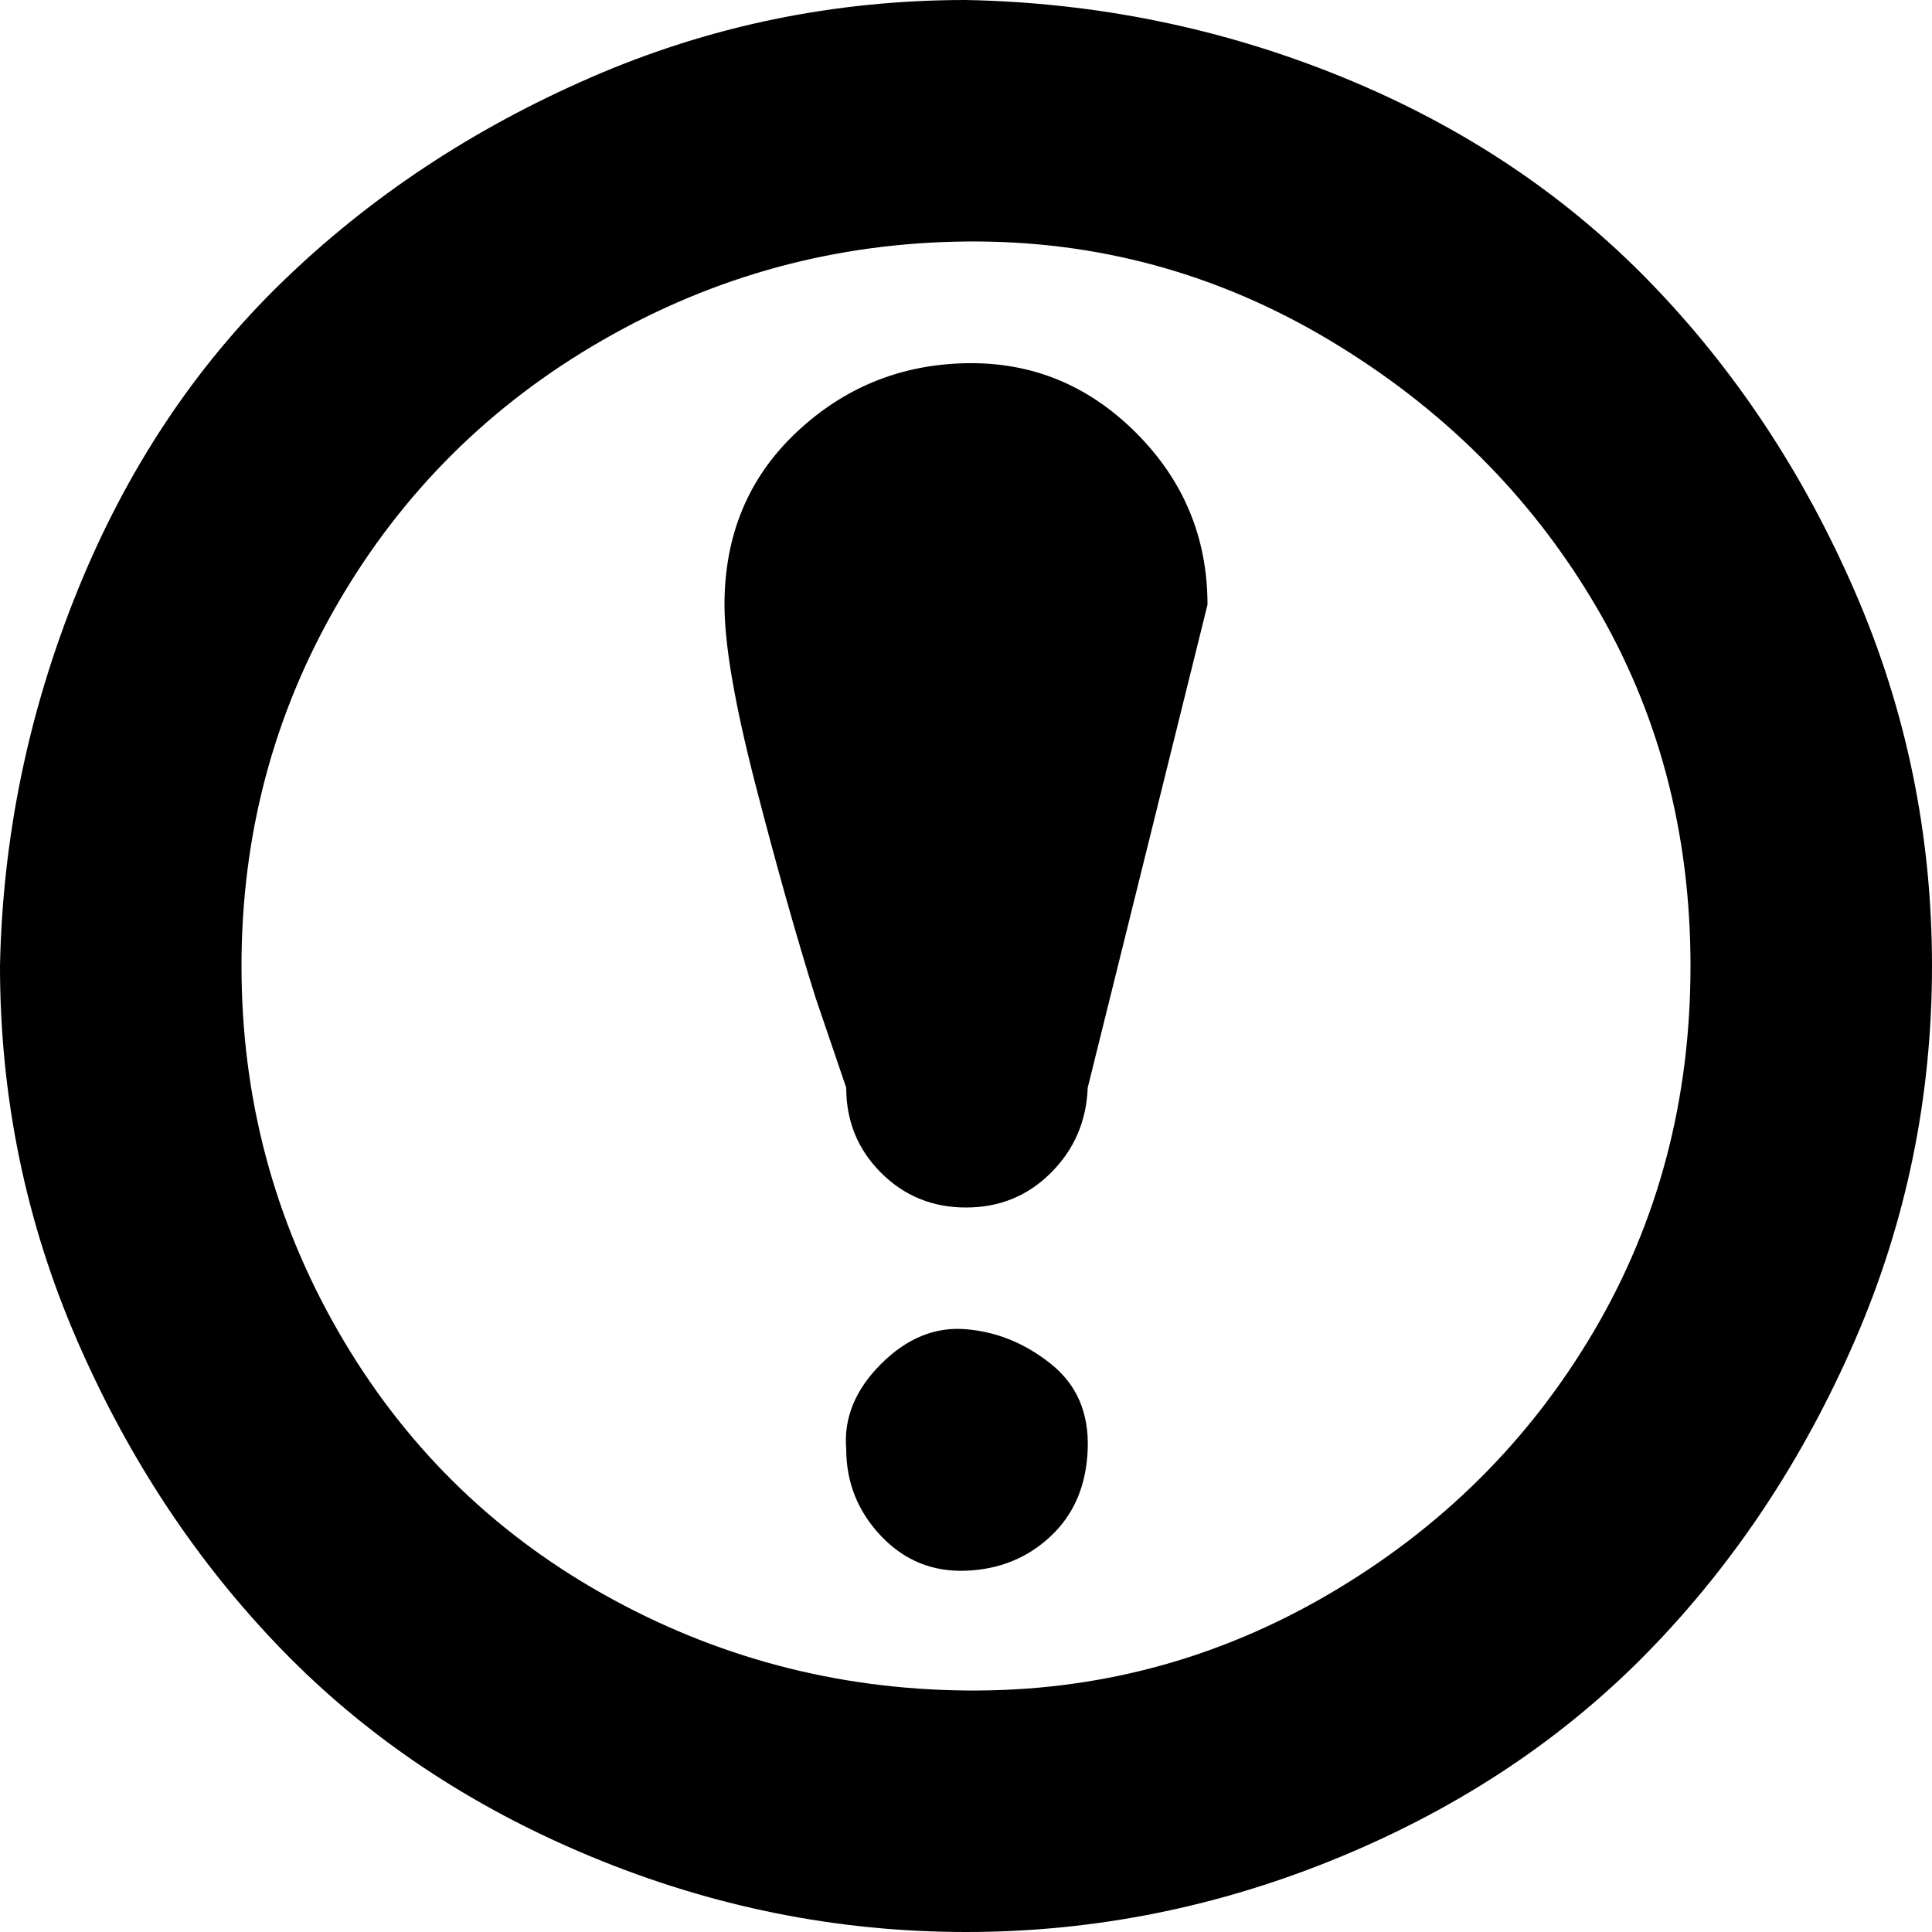
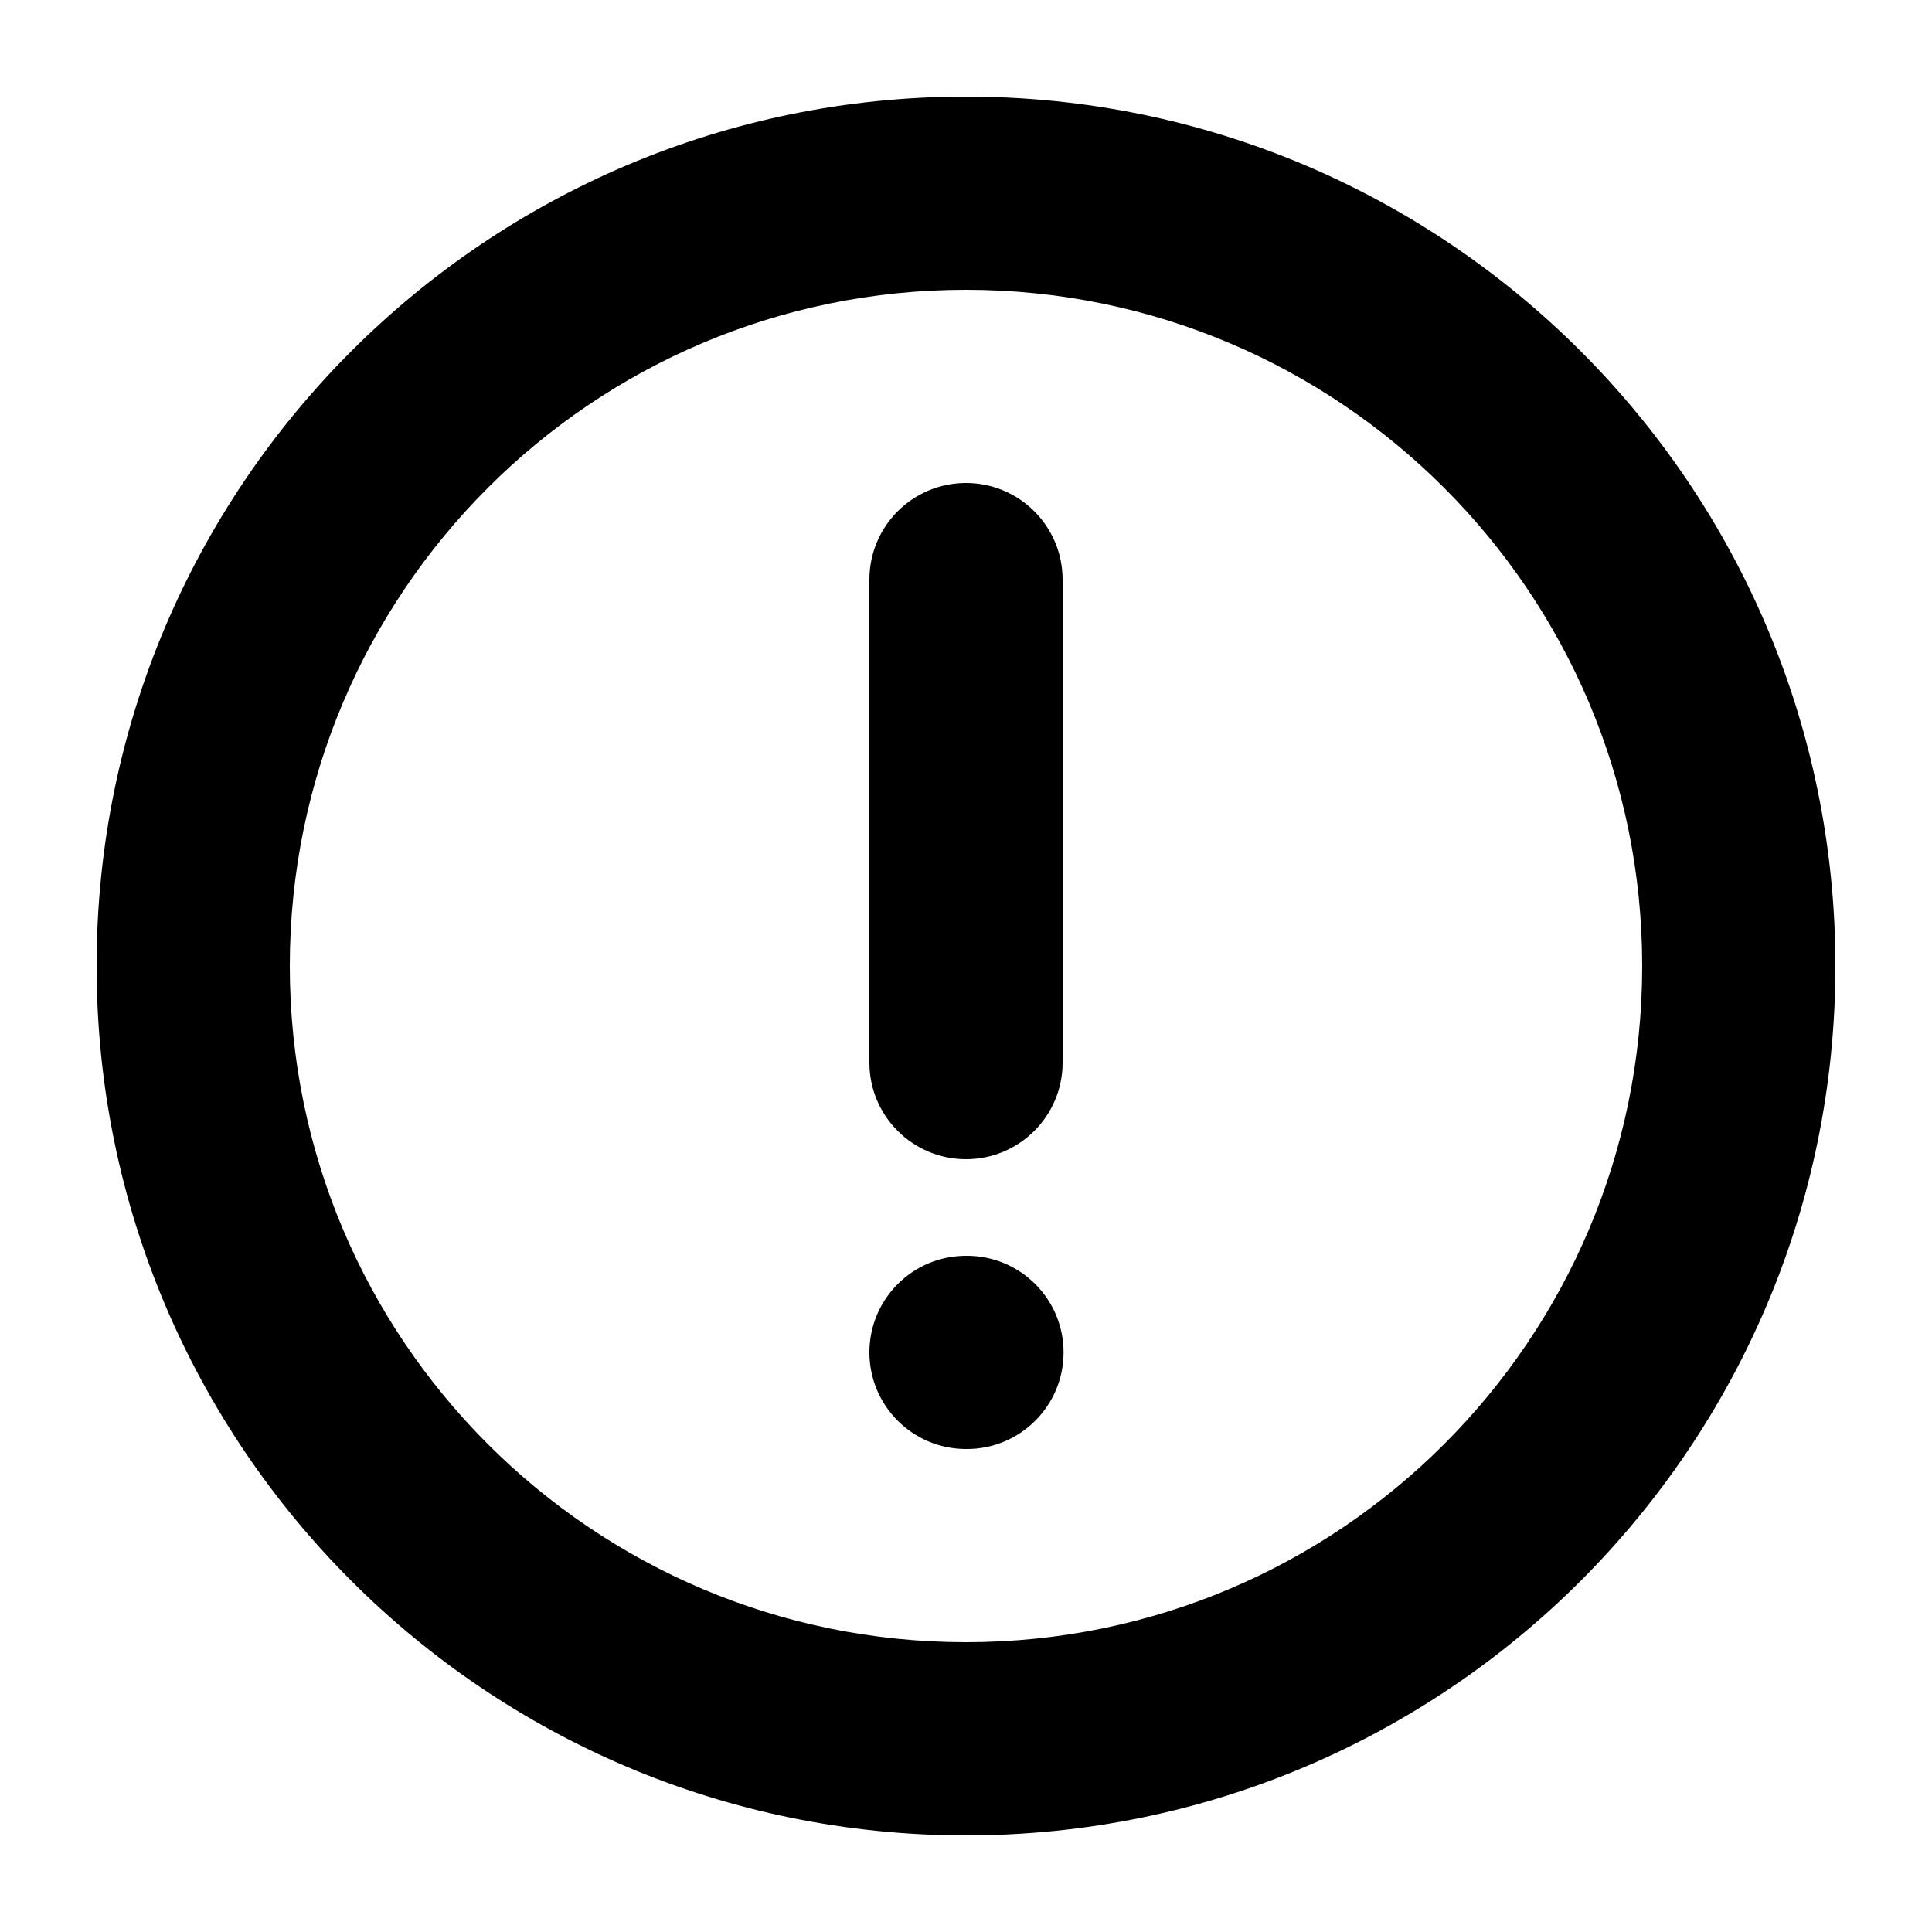
- <svg xmlns="http://www.w3.org/2000/svg" fill="#000000" width="800px" height="800px" viewBox="0 0 32 32" version="1.1">
-   <path d="M0 16q0 3.264 1.28 6.208t3.392 5.12 5.12 3.424 6.208 1.248 6.208-1.248 5.12-3.424 3.392-5.12 1.28-6.208-1.28-6.208-3.392-5.12-5.088-3.392-6.24-1.28q-3.264 0-6.208 1.28t-5.12 3.392-3.392 5.12-1.28 6.208zM4 16q0-3.264 1.6-6.016t4.384-4.352 6.016-1.632 6.016 1.632 4.384 4.352 1.6 6.016-1.6 6.048-4.384 4.352-6.016 1.6-6.016-1.6-4.384-4.352-1.6-6.048zM12 10.016q0 0.992 0.512 2.976t0.992 3.52l0.512 1.504q0 0.832 0.576 1.408t1.408 0.576 1.408-0.576 0.608-1.408l1.984-8q0-1.664-1.184-2.848t-2.816-1.152-2.816 1.152-1.184 2.848zM14.016 24q0 0.832 0.576 1.44t1.408 0.576 1.408-0.576 0.608-1.44-0.608-1.408-1.408-0.576-1.408 0.576-0.576 1.408z" />
+ <svg xmlns="http://www.w3.org/2000/svg" width="800px" height="800px" viewBox="0 0 20 20" fill="none">
+   <path fill="#000000" fill-rule="evenodd" d="M10 3a7 7 0 100 14 7 7 0 000-14zm-9 7a9 9 0 1118 0 9 9 0 01-18 0zm10.01 4a1 1 0 01-1 1H10a1 1 0 110-2h.01a1 1 0 011 1zM11 6a1 1 0 10-2 0v5a1 1 0 102 0V6z" />
</svg>
